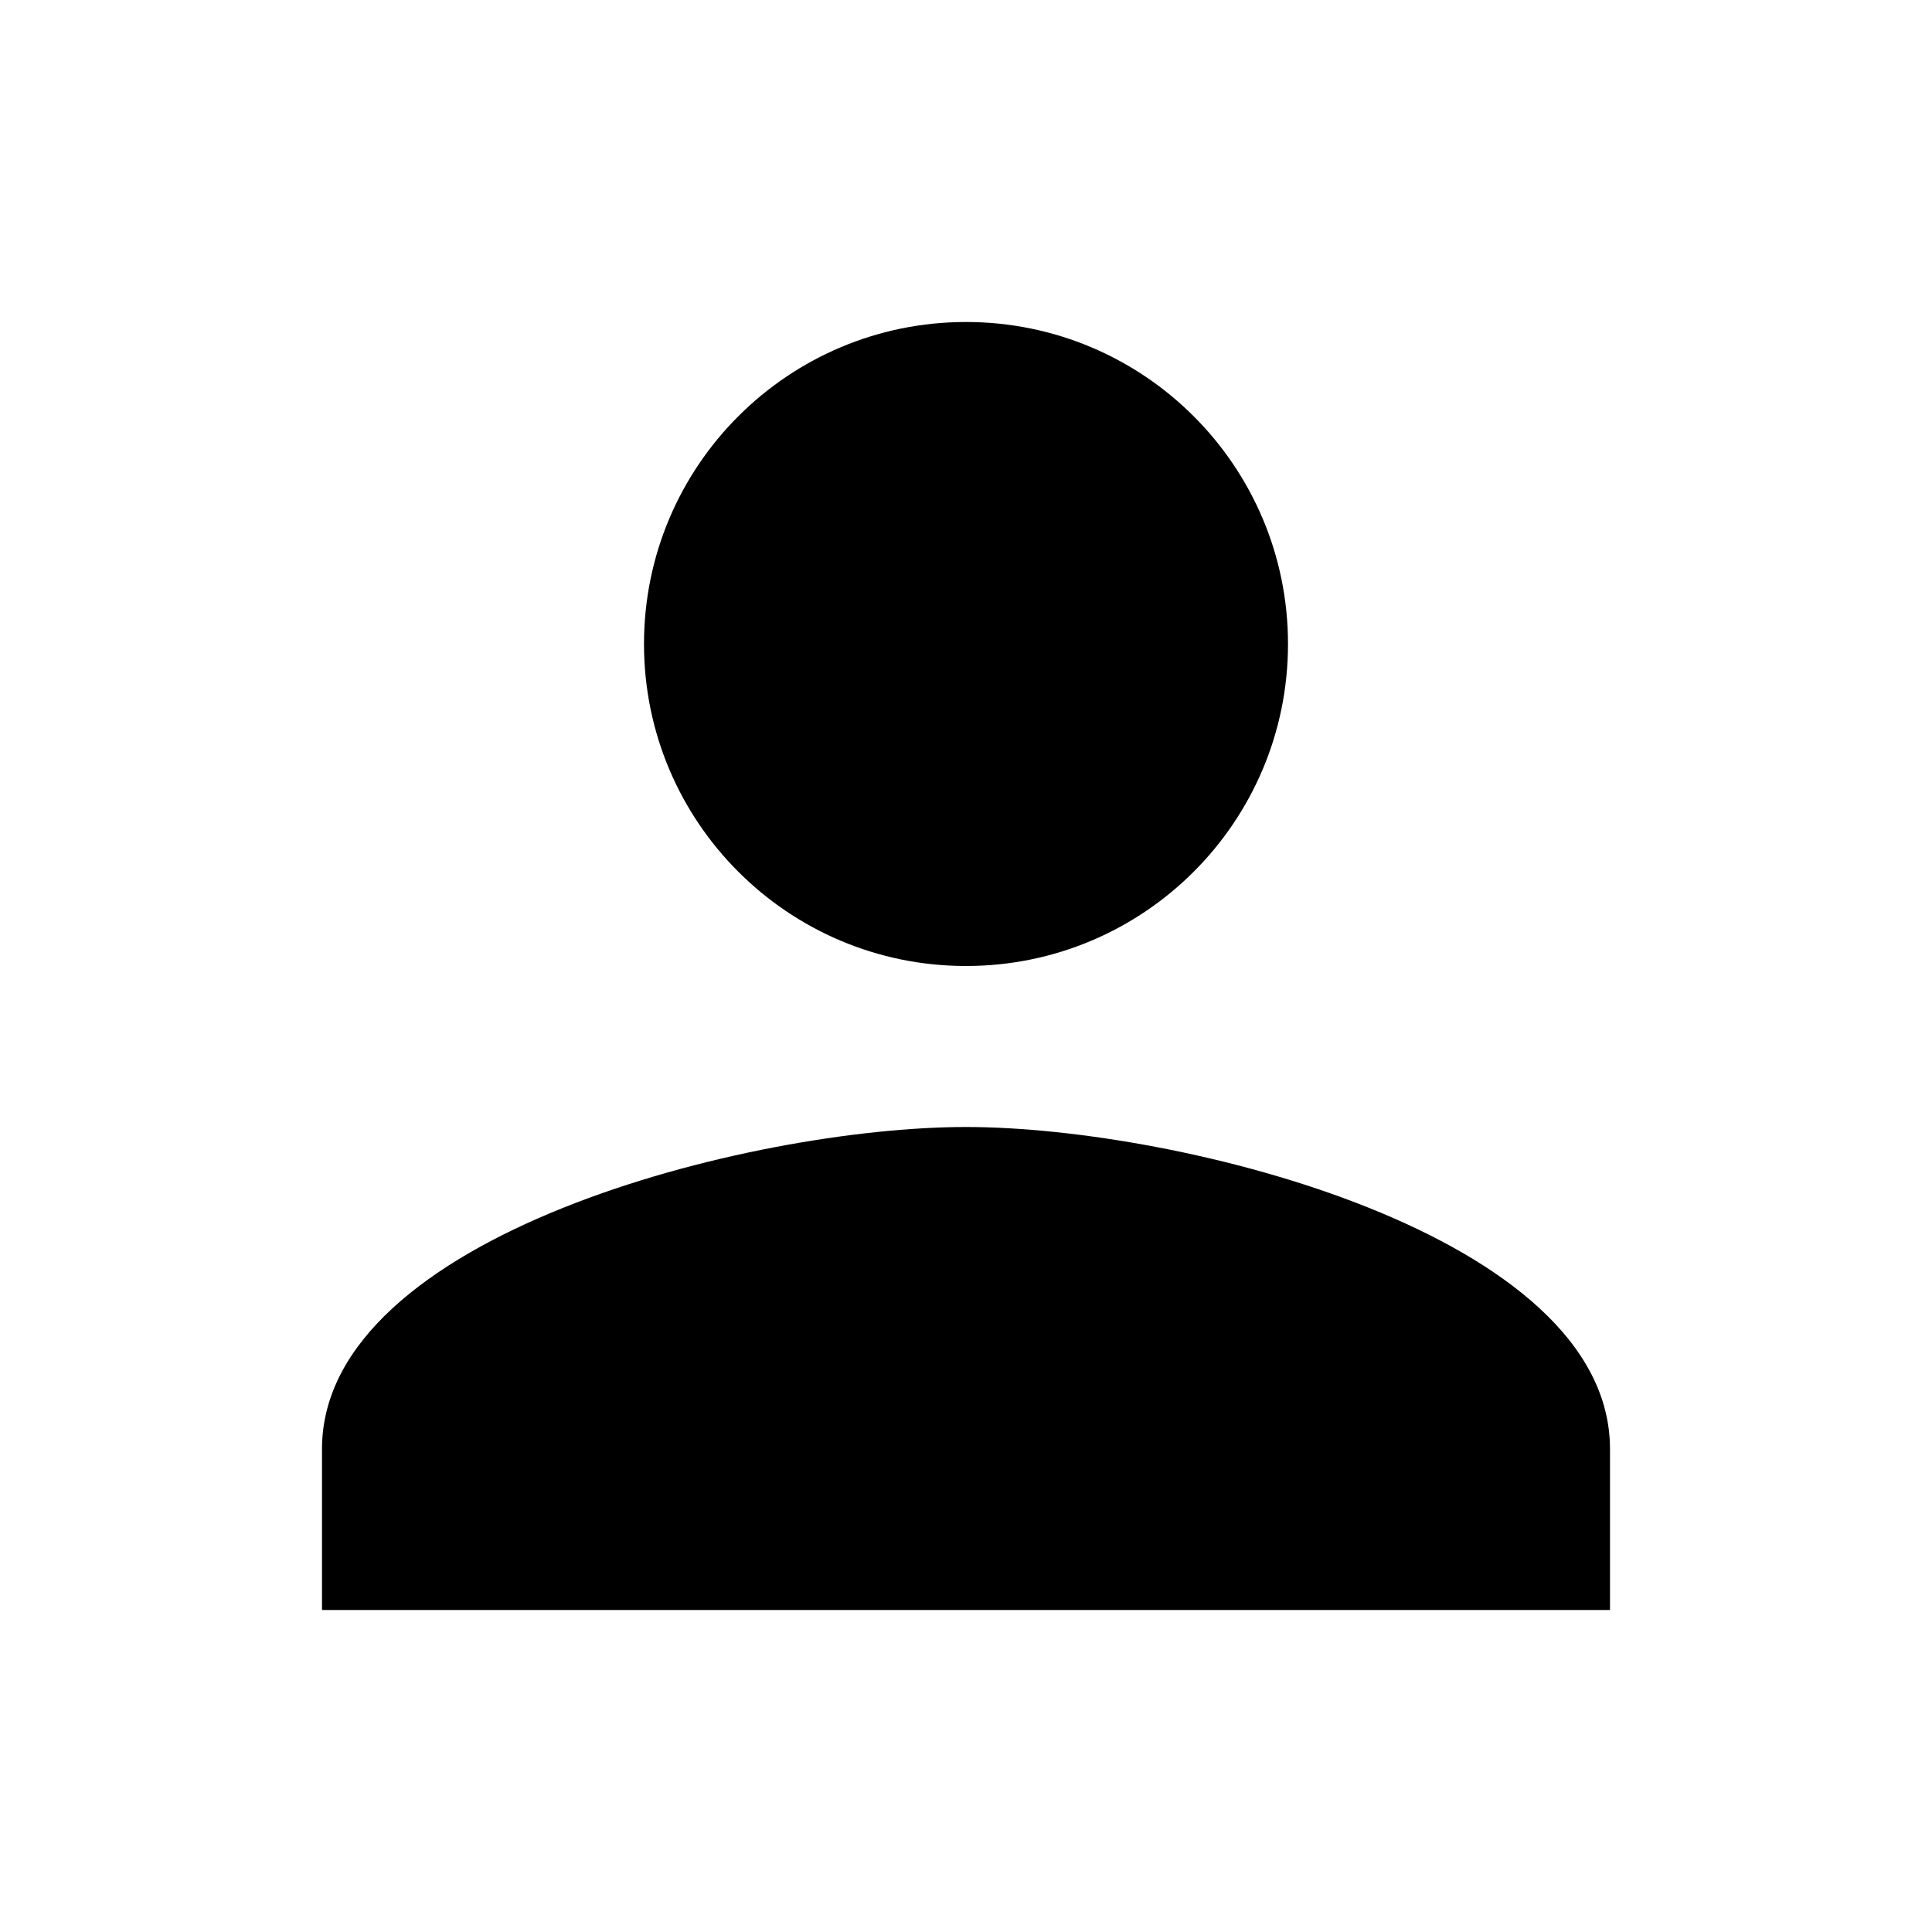
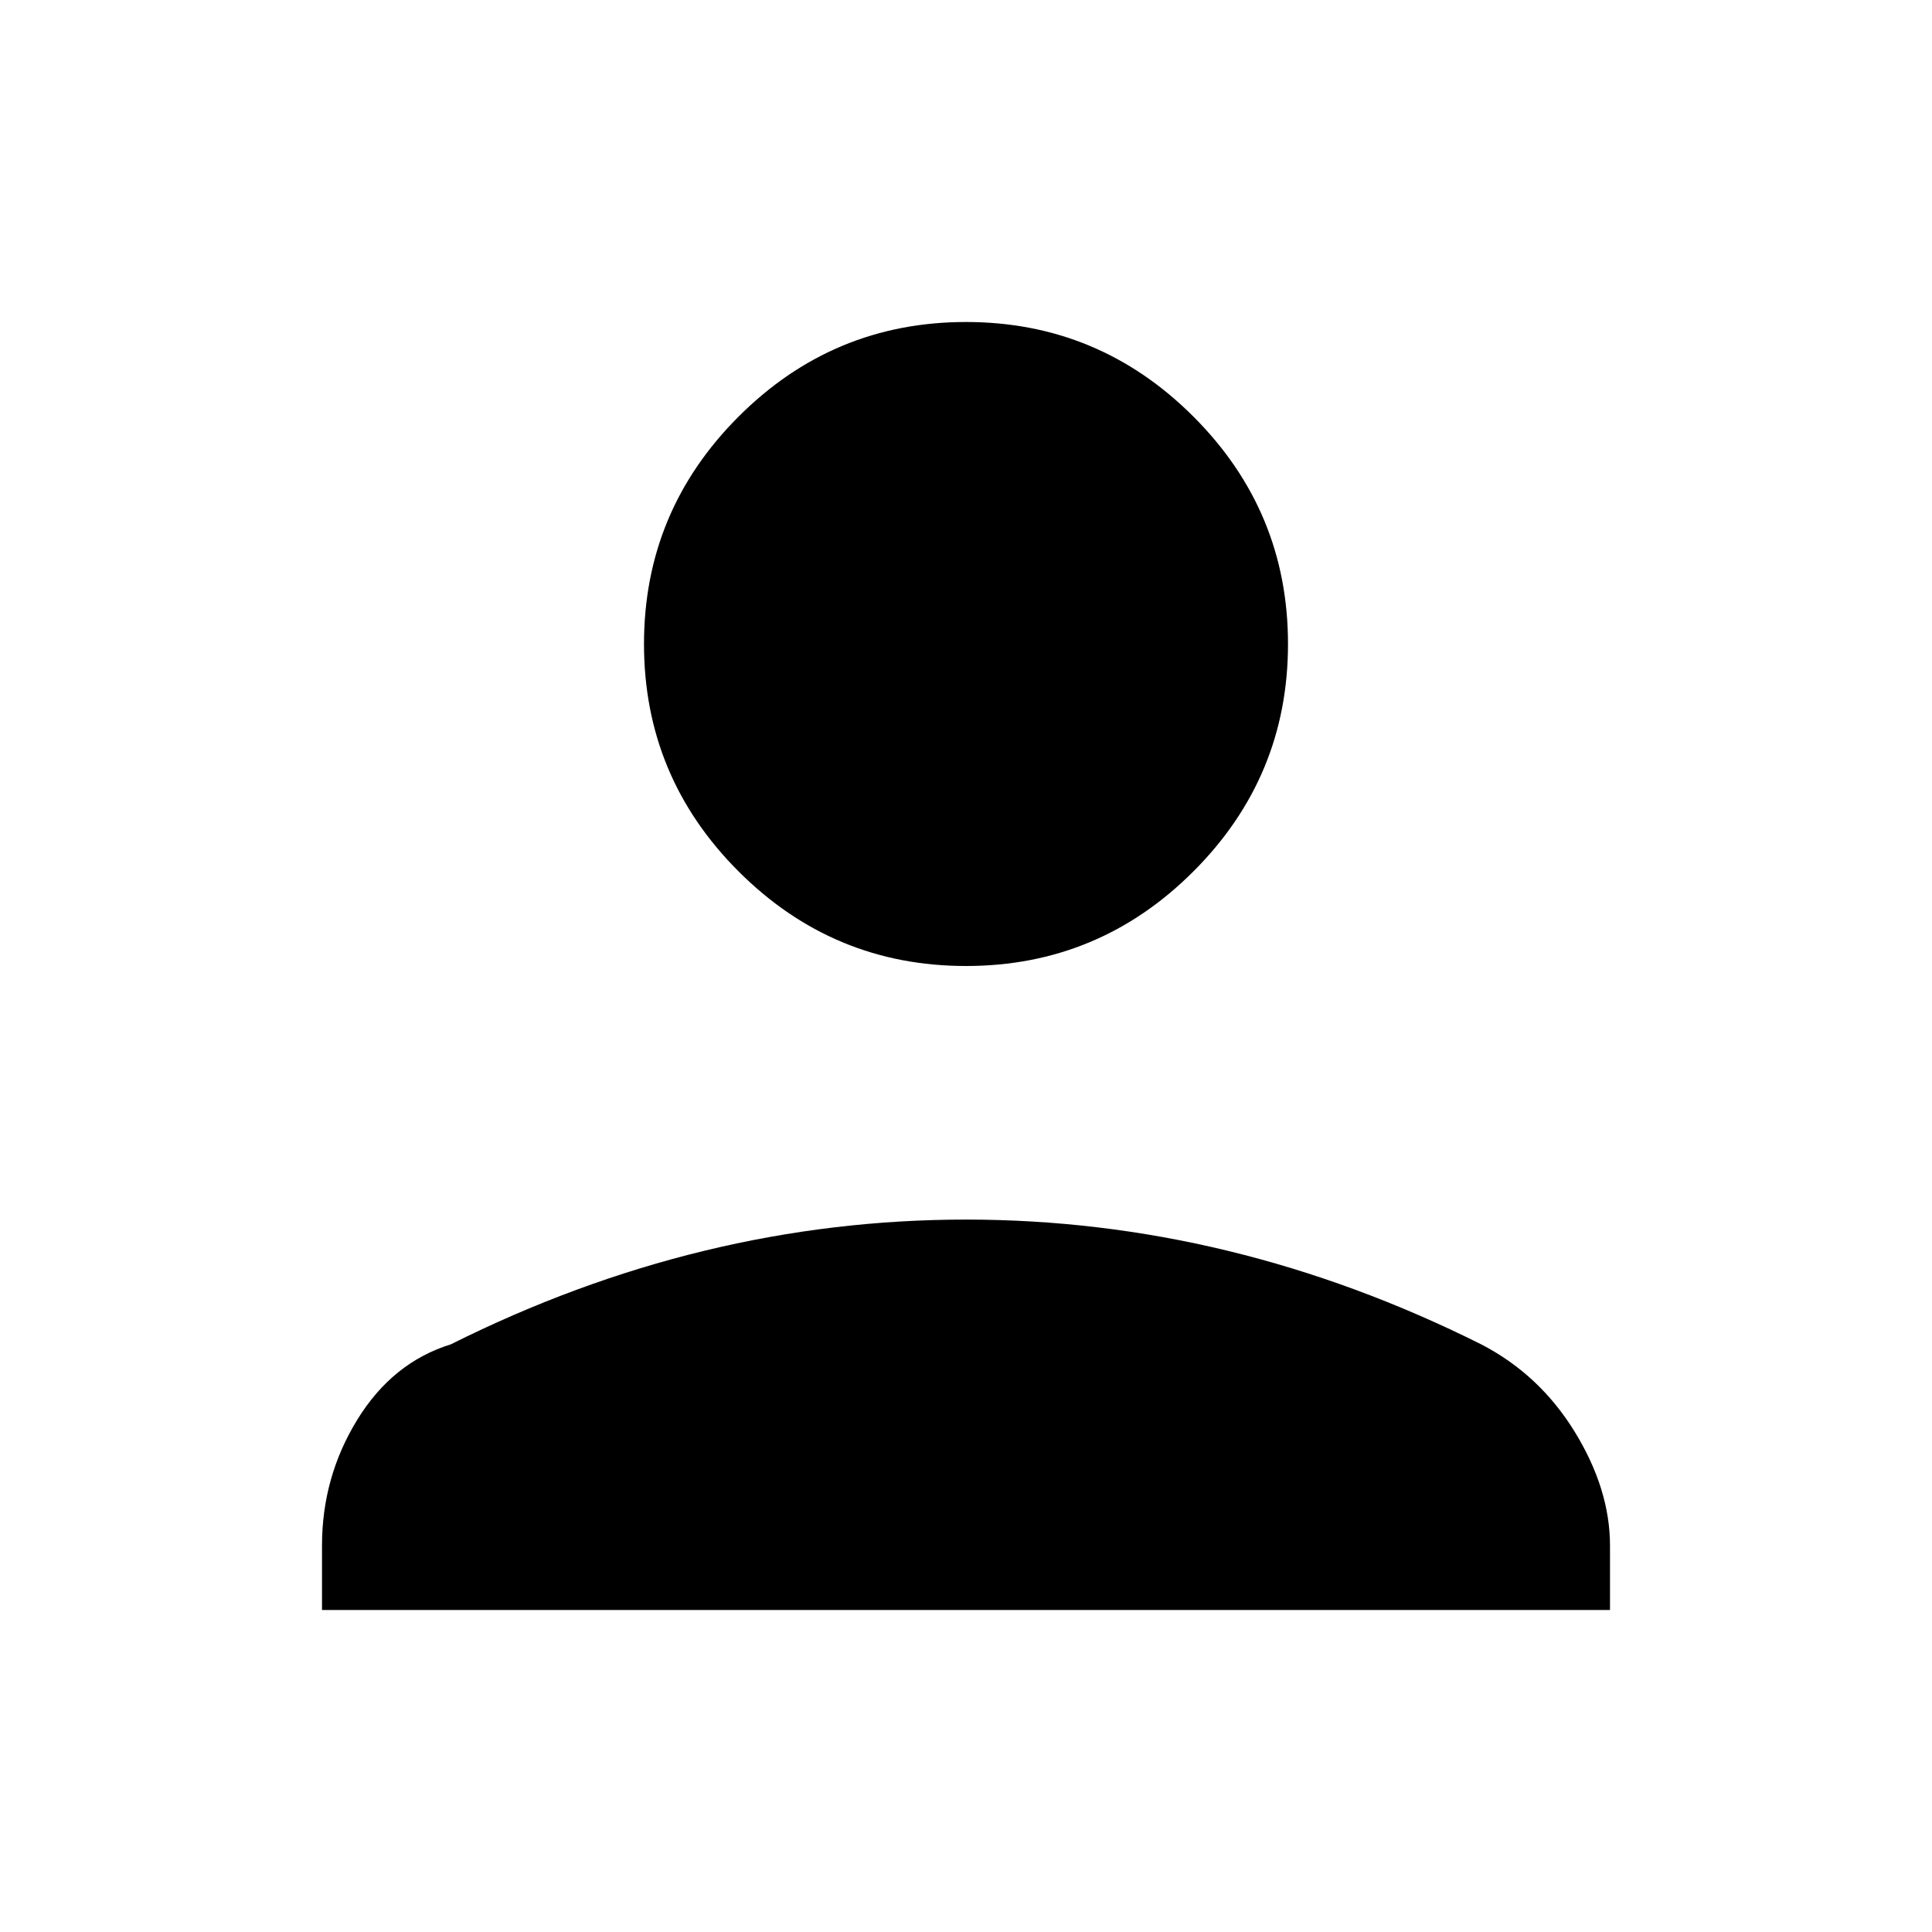
- <svg xmlns="http://www.w3.org/2000/svg" viewBox="0 0 24 24" fill="currentColor">
-   <path d="M12 12c2.21 0 4-1.79 4-4s-1.79-4-4-4-4 1.79-4 4 1.79 4 4 4zm0 2c-2.67 0-8 1.34-8 4v2h16v-2c0-2.66-5.33-4-8-4z" />
+ <svg xmlns="http://www.w3.org/2000/svg" height="24" viewBox="0 -960 960 960" width="24">
+   <path d="M480-480q-66 0-113-47t-47-113q0-66 47-113t113-47q66 0 113 47t47 113q0 66-47 113t-113 47ZM160-160v-32q0-34 17.5-62.5T224-292q62-31 126-46.5T480-354q66 0 130 15.5T736-292q29 15 46.5 43.5T800-192v32H160Z" />
</svg>
